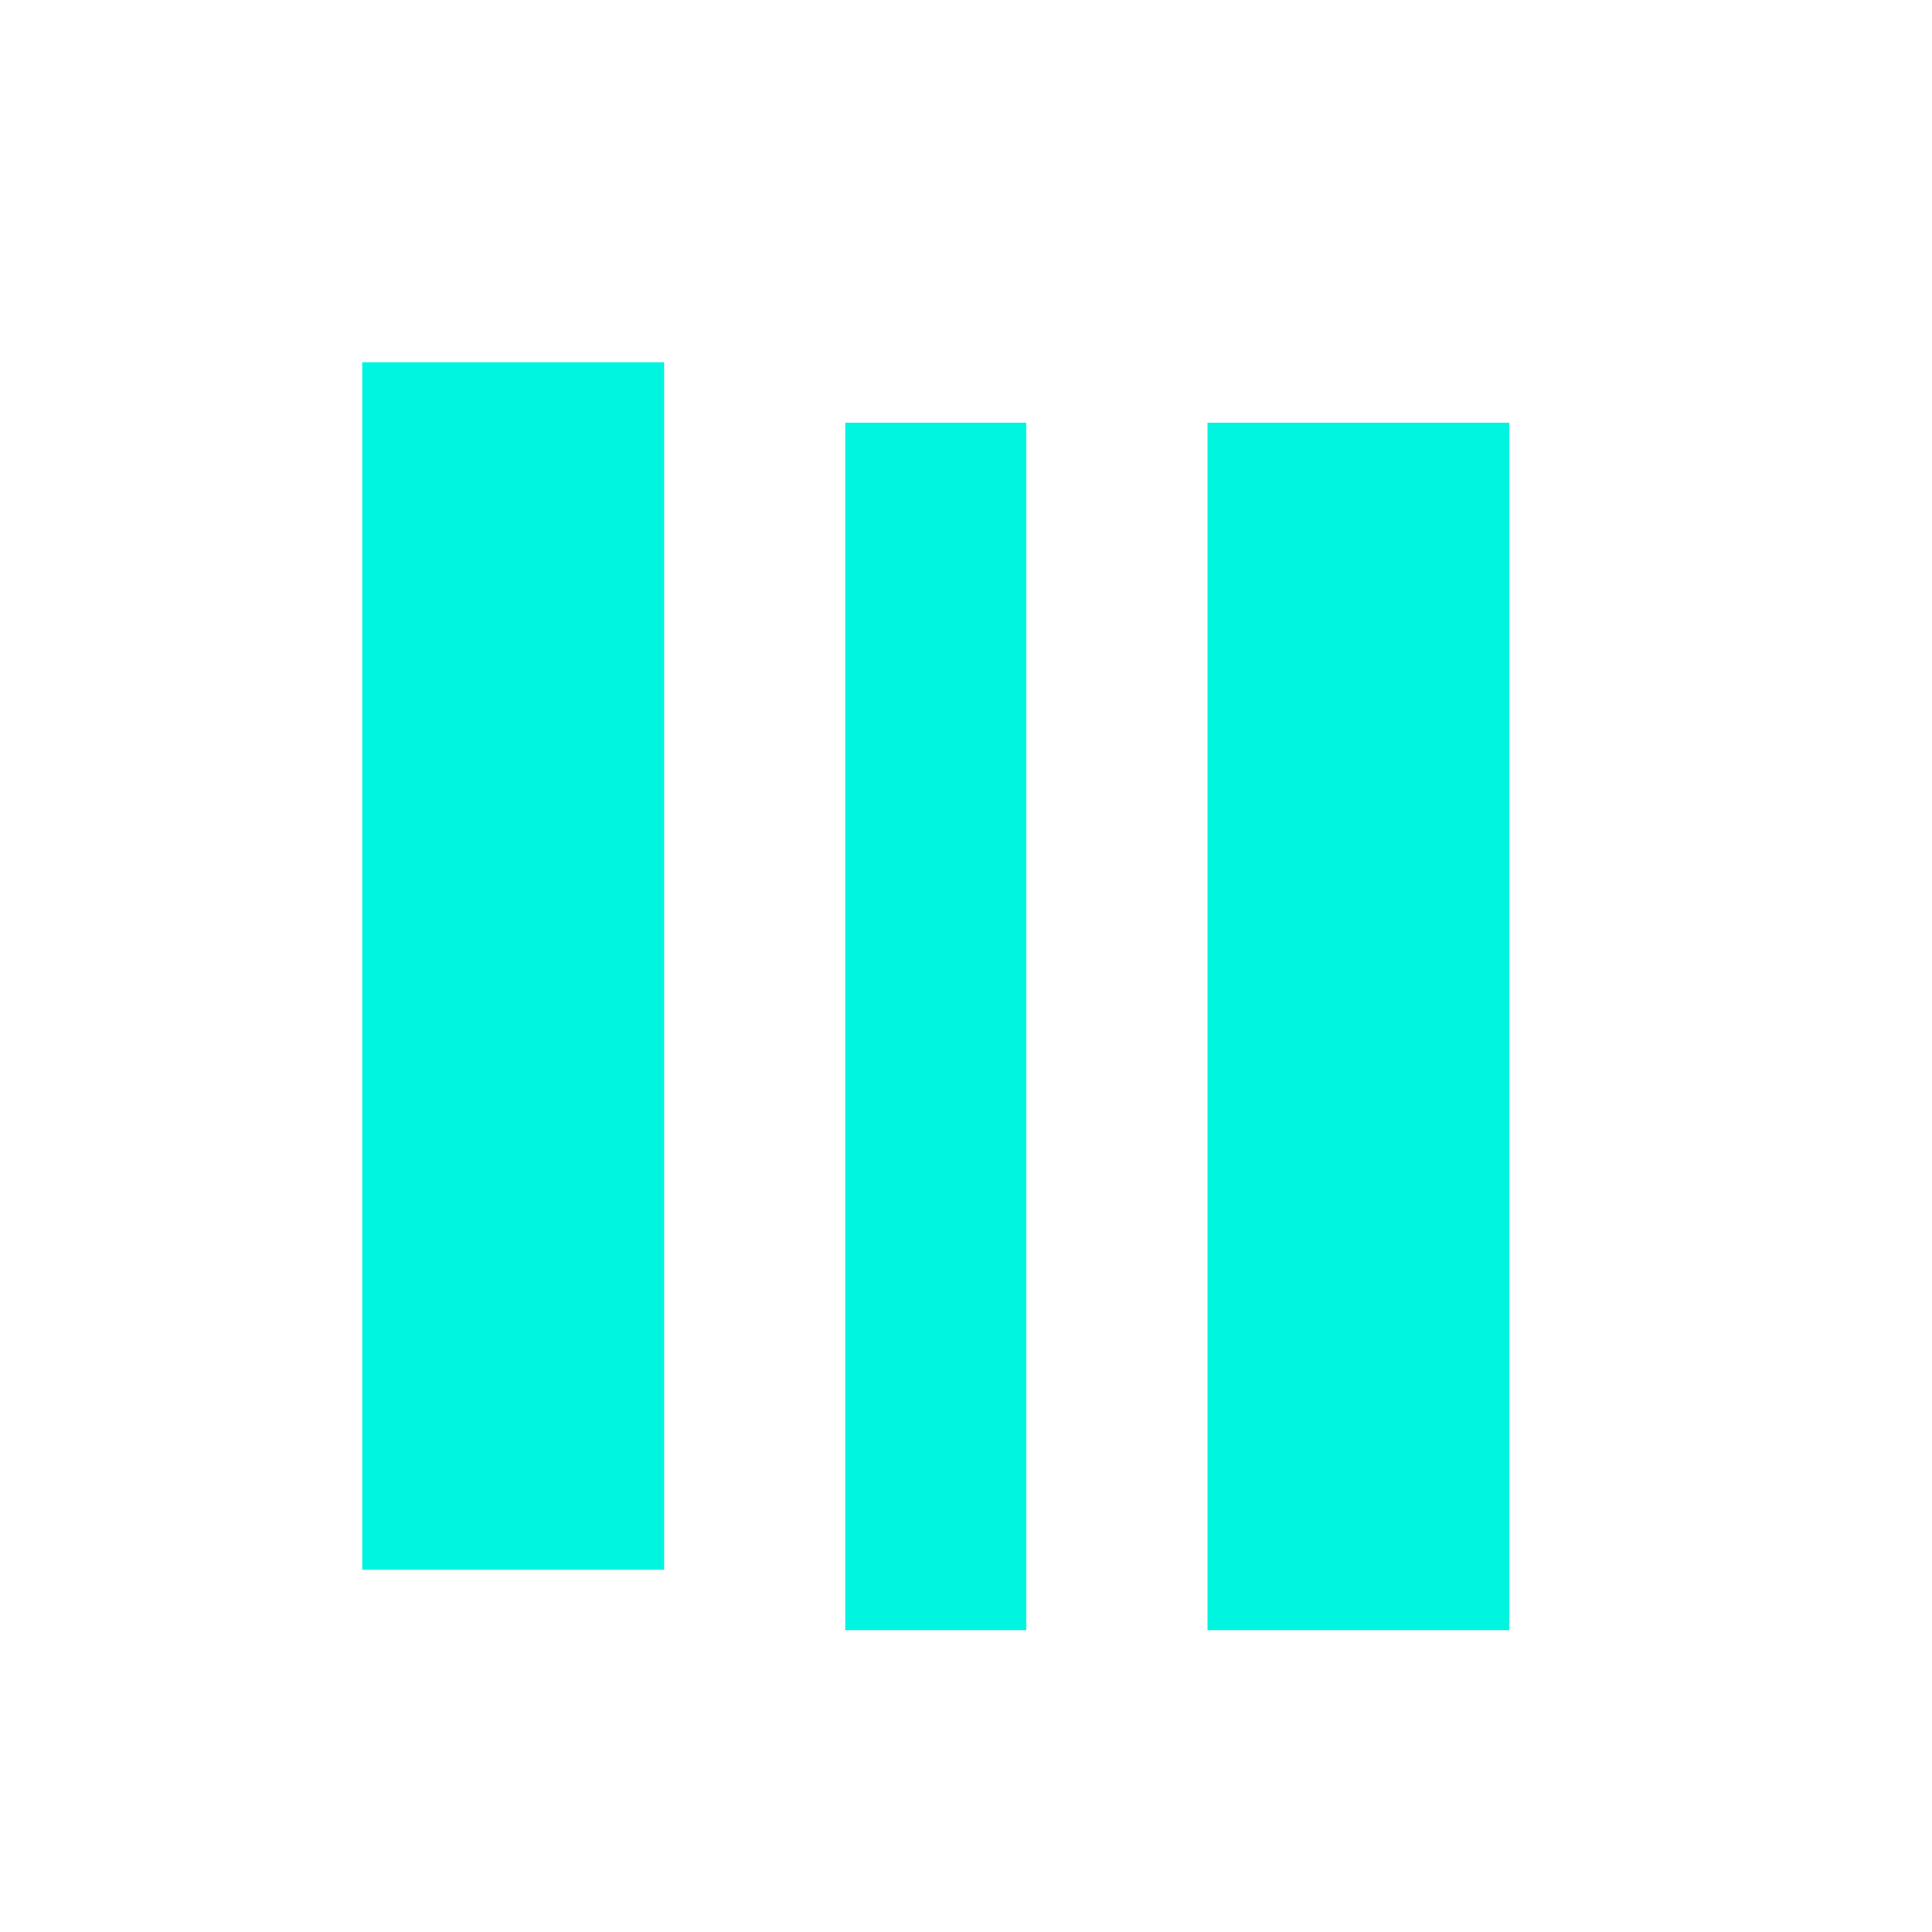
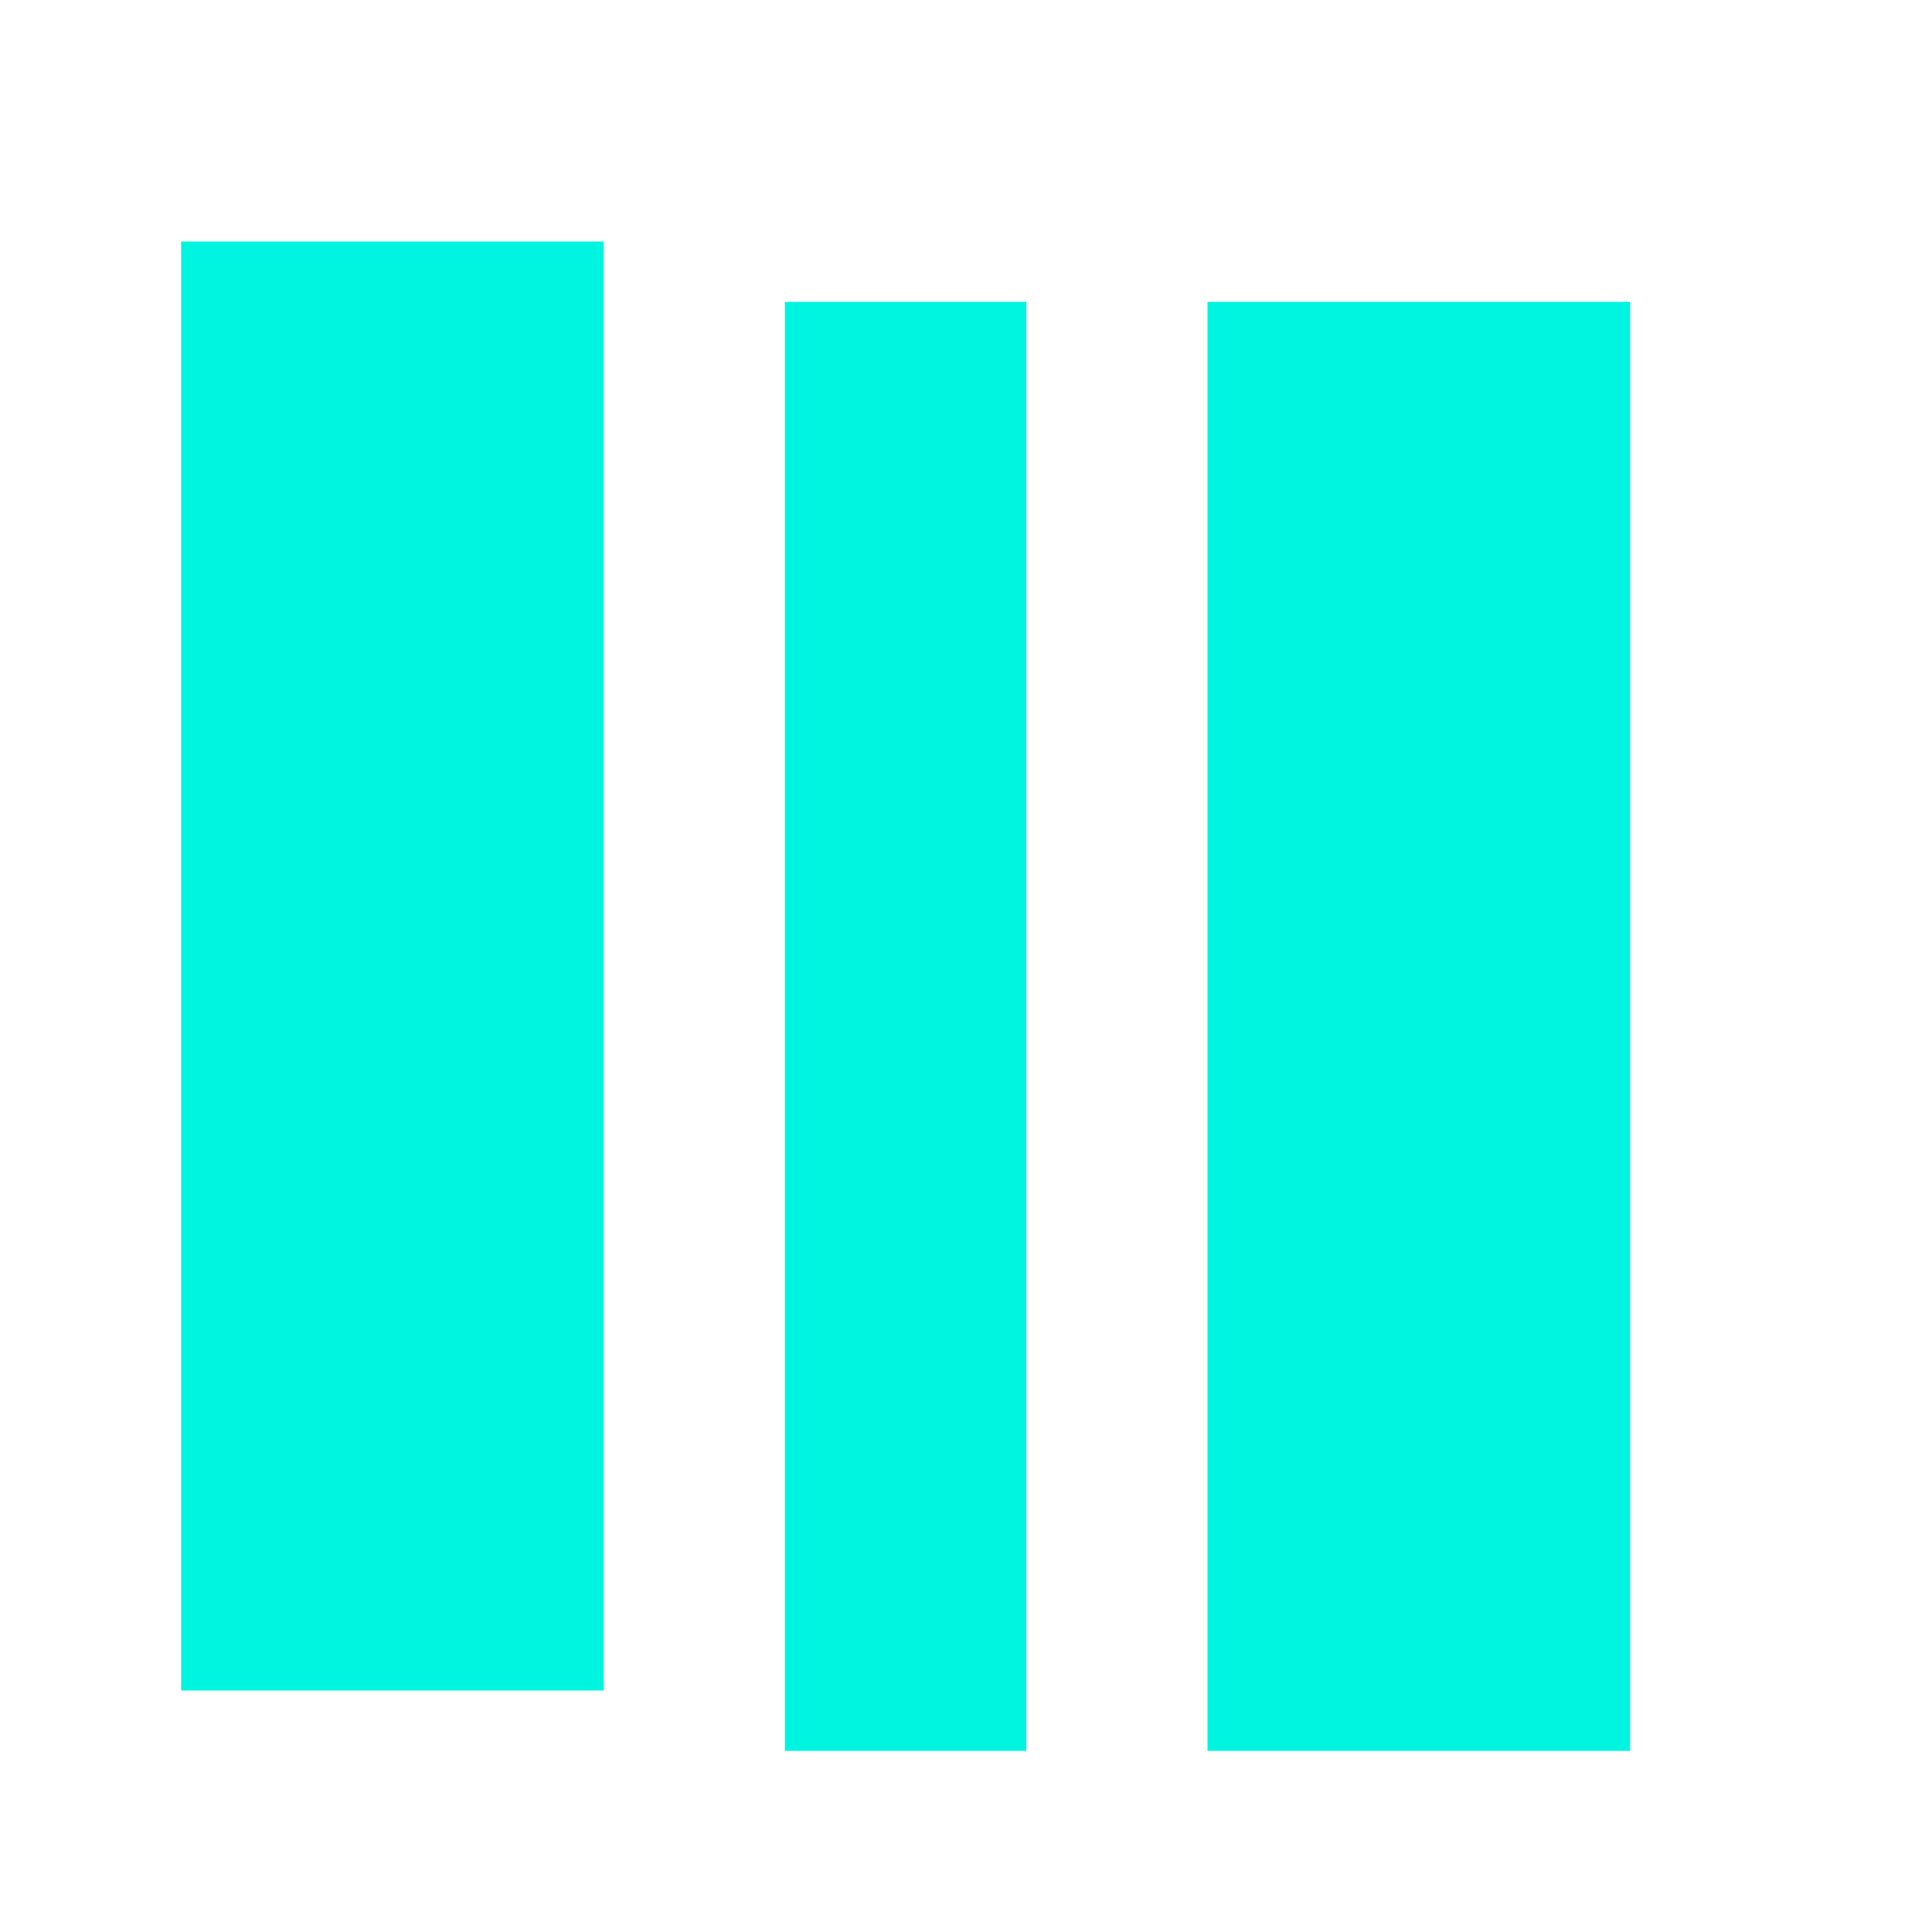
<svg xmlns="http://www.w3.org/2000/svg" viewBox="0 0 32 32" width="32" height="32">
-   <rect x="6" y="6" width="5" height="20" fill="#00F5E0" />
-   <rect x="14" y="7" width="3" height="20" fill="#00F5E0" />
-   <rect x="20" y="7" width="5" height="20" fill="#00F5E0" />
+   <rect x="3" y="4" width="7" height="24" fill="#00F5E0" />
+   <rect x="13" y="5" width="4" height="24" fill="#00F5E0" />
+   <rect x="20" y="5" width="7" height="24" fill="#00F5E0" />
</svg>
